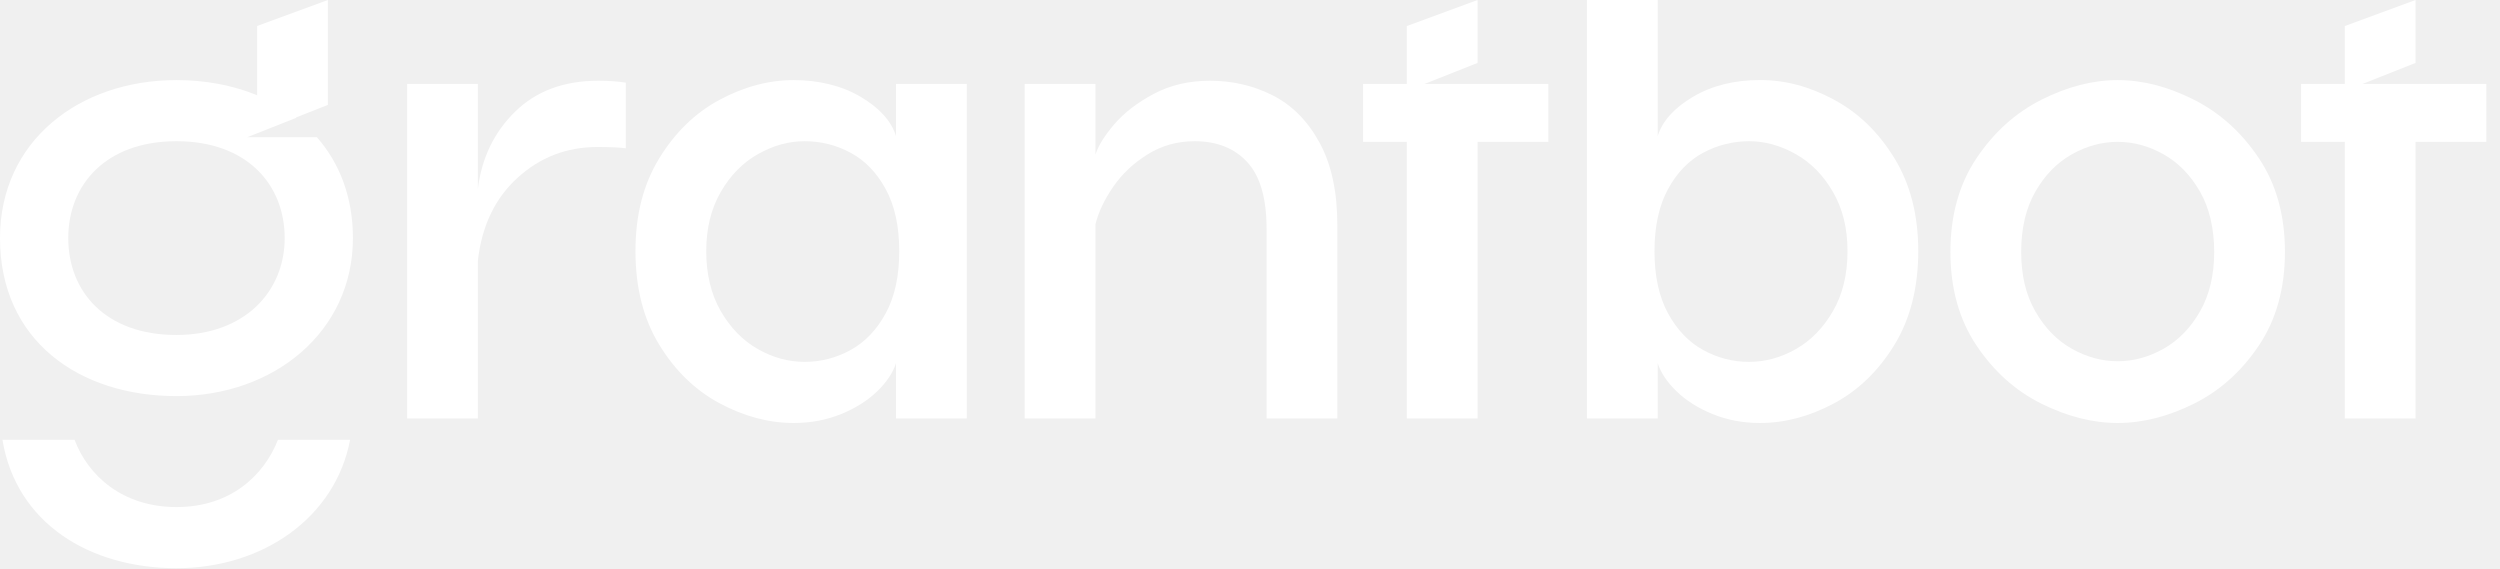
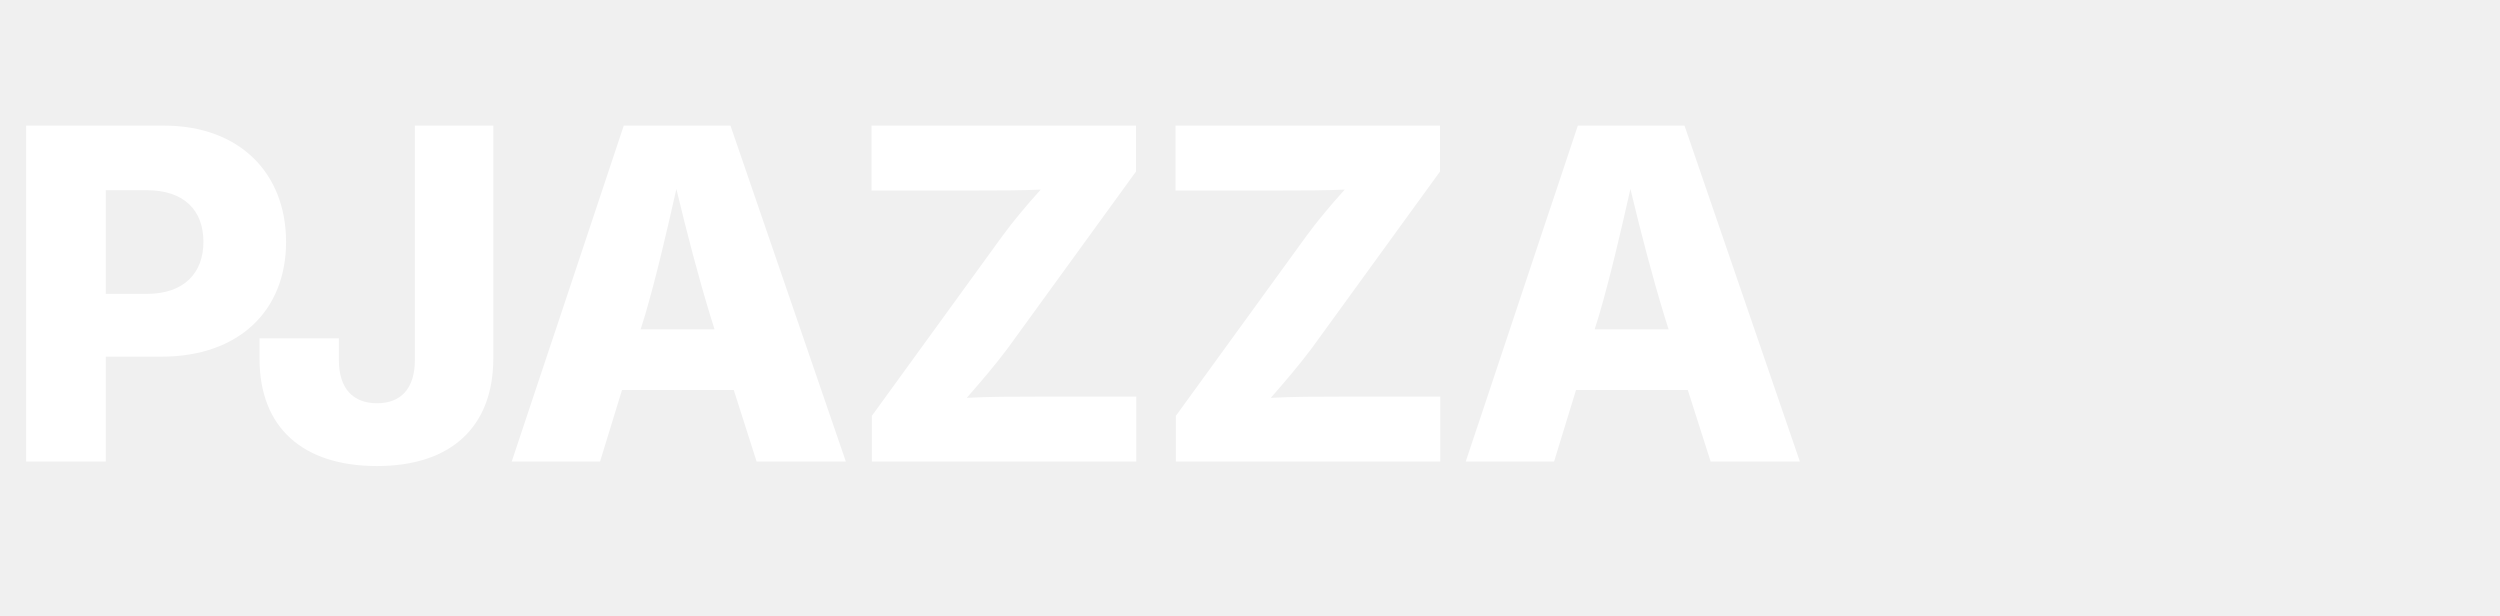
- <svg xmlns="http://www.w3.org/2000/svg" width="132" height="30" viewBox="0 0 132 30" fill="none">
-   <g clip-path="url(#clip0_282_115)">
-     <path d="M45.442 5.112C46.437 5.7 47.062 6.393 47.31 7.184V4.433H51.046V22.096H47.31V19.175C47.15 19.674 46.824 20.166 46.325 20.652C45.825 21.138 45.194 21.542 44.422 21.858C43.651 22.174 42.816 22.334 41.909 22.334C40.594 22.334 39.294 21.987 38.003 21.298C36.712 20.608 35.649 19.576 34.81 18.207C33.971 16.838 33.553 15.19 33.553 13.264C33.553 11.338 33.971 9.725 34.81 8.356C35.649 6.987 36.712 5.955 38.003 5.265C39.294 4.575 40.594 4.229 41.909 4.229C43.224 4.229 44.446 4.525 45.442 5.112ZM40.024 8.135C39.219 8.587 38.563 9.256 38.054 10.139C37.544 11.023 37.289 12.065 37.289 13.264C37.289 14.463 37.544 15.54 38.054 16.423C38.563 17.306 39.215 17.976 40.007 18.427C40.798 18.879 41.627 19.107 42.486 19.107C43.346 19.107 44.158 18.896 44.915 18.478C45.672 18.061 46.291 17.415 46.766 16.542C47.242 15.669 47.48 14.579 47.48 13.264C47.48 11.95 47.242 10.859 46.766 9.986C46.291 9.114 45.672 8.475 44.915 8.067C44.158 7.66 43.346 7.456 42.486 7.456C41.627 7.456 40.829 7.683 40.024 8.135Z" fill="white" />
-     <path d="M18.485 23.22C17.714 27.306 13.903 30 9.317 30C4.732 30 0.856 27.626 0.129 23.22H3.937C4.64 25.102 6.461 26.773 9.317 26.773C12.174 26.773 13.94 25.102 14.677 23.22H18.485Z" fill="white" />
-     <path d="M67.215 5.044C68.234 5.564 69.056 6.396 69.677 7.541C70.299 8.685 70.611 10.129 70.611 11.871V22.096H66.875V12.075C66.875 10.469 66.535 9.297 65.856 8.56C65.177 7.822 64.249 7.456 63.071 7.456C62.164 7.456 61.338 7.687 60.591 8.152C59.844 8.617 59.239 9.188 58.774 9.867C58.308 10.547 57.999 11.202 57.84 11.837V22.096H54.103V4.433H57.84V8.169C57.976 7.717 58.305 7.184 58.825 6.572C59.344 5.961 60.041 5.424 60.914 4.959C61.787 4.494 62.775 4.263 63.886 4.263C65.085 4.263 66.196 4.524 67.215 5.044Z" fill="white" />
-     <path d="M81.753 4.433V7.49H78.016V22.096H74.28V7.49H71.97V4.433H74.28V1.376L78.016 0V3.322L75.211 4.433H81.753Z" fill="white" />
-     <path d="M96.834 5.265C98.125 5.954 99.188 6.987 100.027 8.356C100.866 9.725 101.284 11.362 101.284 13.264C101.284 15.166 100.866 16.838 100.027 18.206C99.188 19.575 98.125 20.608 96.834 21.298C95.543 21.987 94.243 22.334 92.928 22.334C92.021 22.334 91.186 22.174 90.414 21.858C89.643 21.542 89.012 21.138 88.512 20.652C88.013 20.166 87.687 19.674 87.527 19.175V22.096H83.791V0H87.527V7.181C87.775 6.389 88.4 5.696 89.395 5.109C90.391 4.521 91.569 4.226 92.928 4.226C94.287 4.226 95.543 4.572 96.834 5.262V5.265ZM94.83 18.427C95.622 17.976 96.274 17.306 96.783 16.423C97.293 15.54 97.548 14.487 97.548 13.264C97.548 12.041 97.293 11.022 96.783 10.139C96.274 9.256 95.618 8.587 94.813 8.135C94.008 7.683 93.19 7.456 92.351 7.456C91.512 7.456 90.679 7.66 89.922 8.067C89.164 8.475 88.546 9.113 88.071 9.986C87.595 10.859 87.357 11.953 87.357 13.264C87.357 14.575 87.595 15.669 88.071 16.542C88.546 17.415 89.164 18.061 89.922 18.478C90.679 18.896 91.491 19.107 92.351 19.107C93.21 19.107 94.039 18.879 94.83 18.427Z" fill="white" />
-     <path d="M115.839 5.265C117.208 5.955 118.353 6.987 119.27 8.356C120.187 9.725 120.645 11.372 120.645 13.298C120.645 15.224 120.187 16.872 119.27 18.241C118.353 19.609 117.208 20.635 115.839 21.315C114.47 21.994 113.128 22.334 111.814 22.334C110.499 22.334 109.158 21.994 107.789 21.315C106.417 20.635 105.275 19.609 104.358 18.241C103.441 16.872 102.982 15.224 102.982 13.298C102.982 11.372 103.441 9.725 104.358 8.356C105.275 6.987 106.42 5.955 107.789 5.265C109.158 4.575 110.499 4.229 111.814 4.229C113.128 4.229 114.47 4.575 115.839 5.265ZM109.385 8.152C108.604 8.594 107.965 9.249 107.466 10.122C106.967 10.995 106.719 12.052 106.719 13.298C106.719 14.545 106.967 15.567 107.466 16.44C107.965 17.313 108.604 17.969 109.385 18.41C110.167 18.852 110.975 19.073 111.814 19.073C112.653 19.073 113.461 18.852 114.243 18.41C115.024 17.969 115.662 17.313 116.162 16.44C116.661 15.567 116.909 14.521 116.909 13.298C116.909 12.075 116.661 10.995 116.162 10.122C115.662 9.249 115.024 8.594 114.243 8.152C113.461 7.711 112.653 7.49 111.814 7.49C110.975 7.49 110.167 7.711 109.385 8.152Z" fill="white" />
-     <path d="M124.735 4.433L127.541 3.322V0L123.804 1.376V4.433H121.495V7.49H123.804V22.096H127.541V7.49H131.277V4.433H124.735Z" fill="white" />
-     <path d="M16.732 7.245H13.05L15.645 6.219C15.645 6.219 15.635 6.209 15.628 6.202L17.313 5.537V0L13.577 1.372V5.031C12.303 4.504 10.853 4.229 9.317 4.229C4.171 4.229 0 7.456 0 12.571C0 17.976 4.171 20.914 9.317 20.914C14.463 20.914 18.634 17.52 18.634 12.571C18.634 10.404 17.928 8.607 16.732 7.245ZM9.317 17.687C5.571 17.687 3.604 15.397 3.604 12.571C3.604 9.745 5.594 7.456 9.317 7.456C13.04 7.456 15.031 9.745 15.031 12.571C15.031 15.397 12.911 17.687 9.317 17.687Z" fill="white" />
-     <path d="M33.044 4.365V7.829C32.704 7.785 32.205 7.761 31.549 7.761C29.919 7.761 28.509 8.305 27.32 9.392C26.131 10.479 25.435 11.939 25.231 13.774V22.096H21.495V4.433H25.231V9.969C25.435 8.339 26.09 6.98 27.201 5.893C28.312 4.806 29.773 4.263 31.583 4.263C32.15 4.263 32.636 4.297 33.044 4.365Z" fill="white" />
-   </g>
-   <defs>
-     <clipPath id="clip0_282_115">
-       <rect width="131.277" height="30" fill="white" />
-     </clipPath>
-   </defs>
+ <svg xmlns="http://www.w3.org/2000/svg" viewBox="0 0 130 32" fill="none" role="img" aria-label="PJAZZA">
+   <text x="0" y="24" font-family="Syne, Inter, system-ui, sans-serif" font-size="24" font-weight="800" fill="#FFFFFF" letter-spacing="-0.02em">PJAZZA</text>
</svg>
